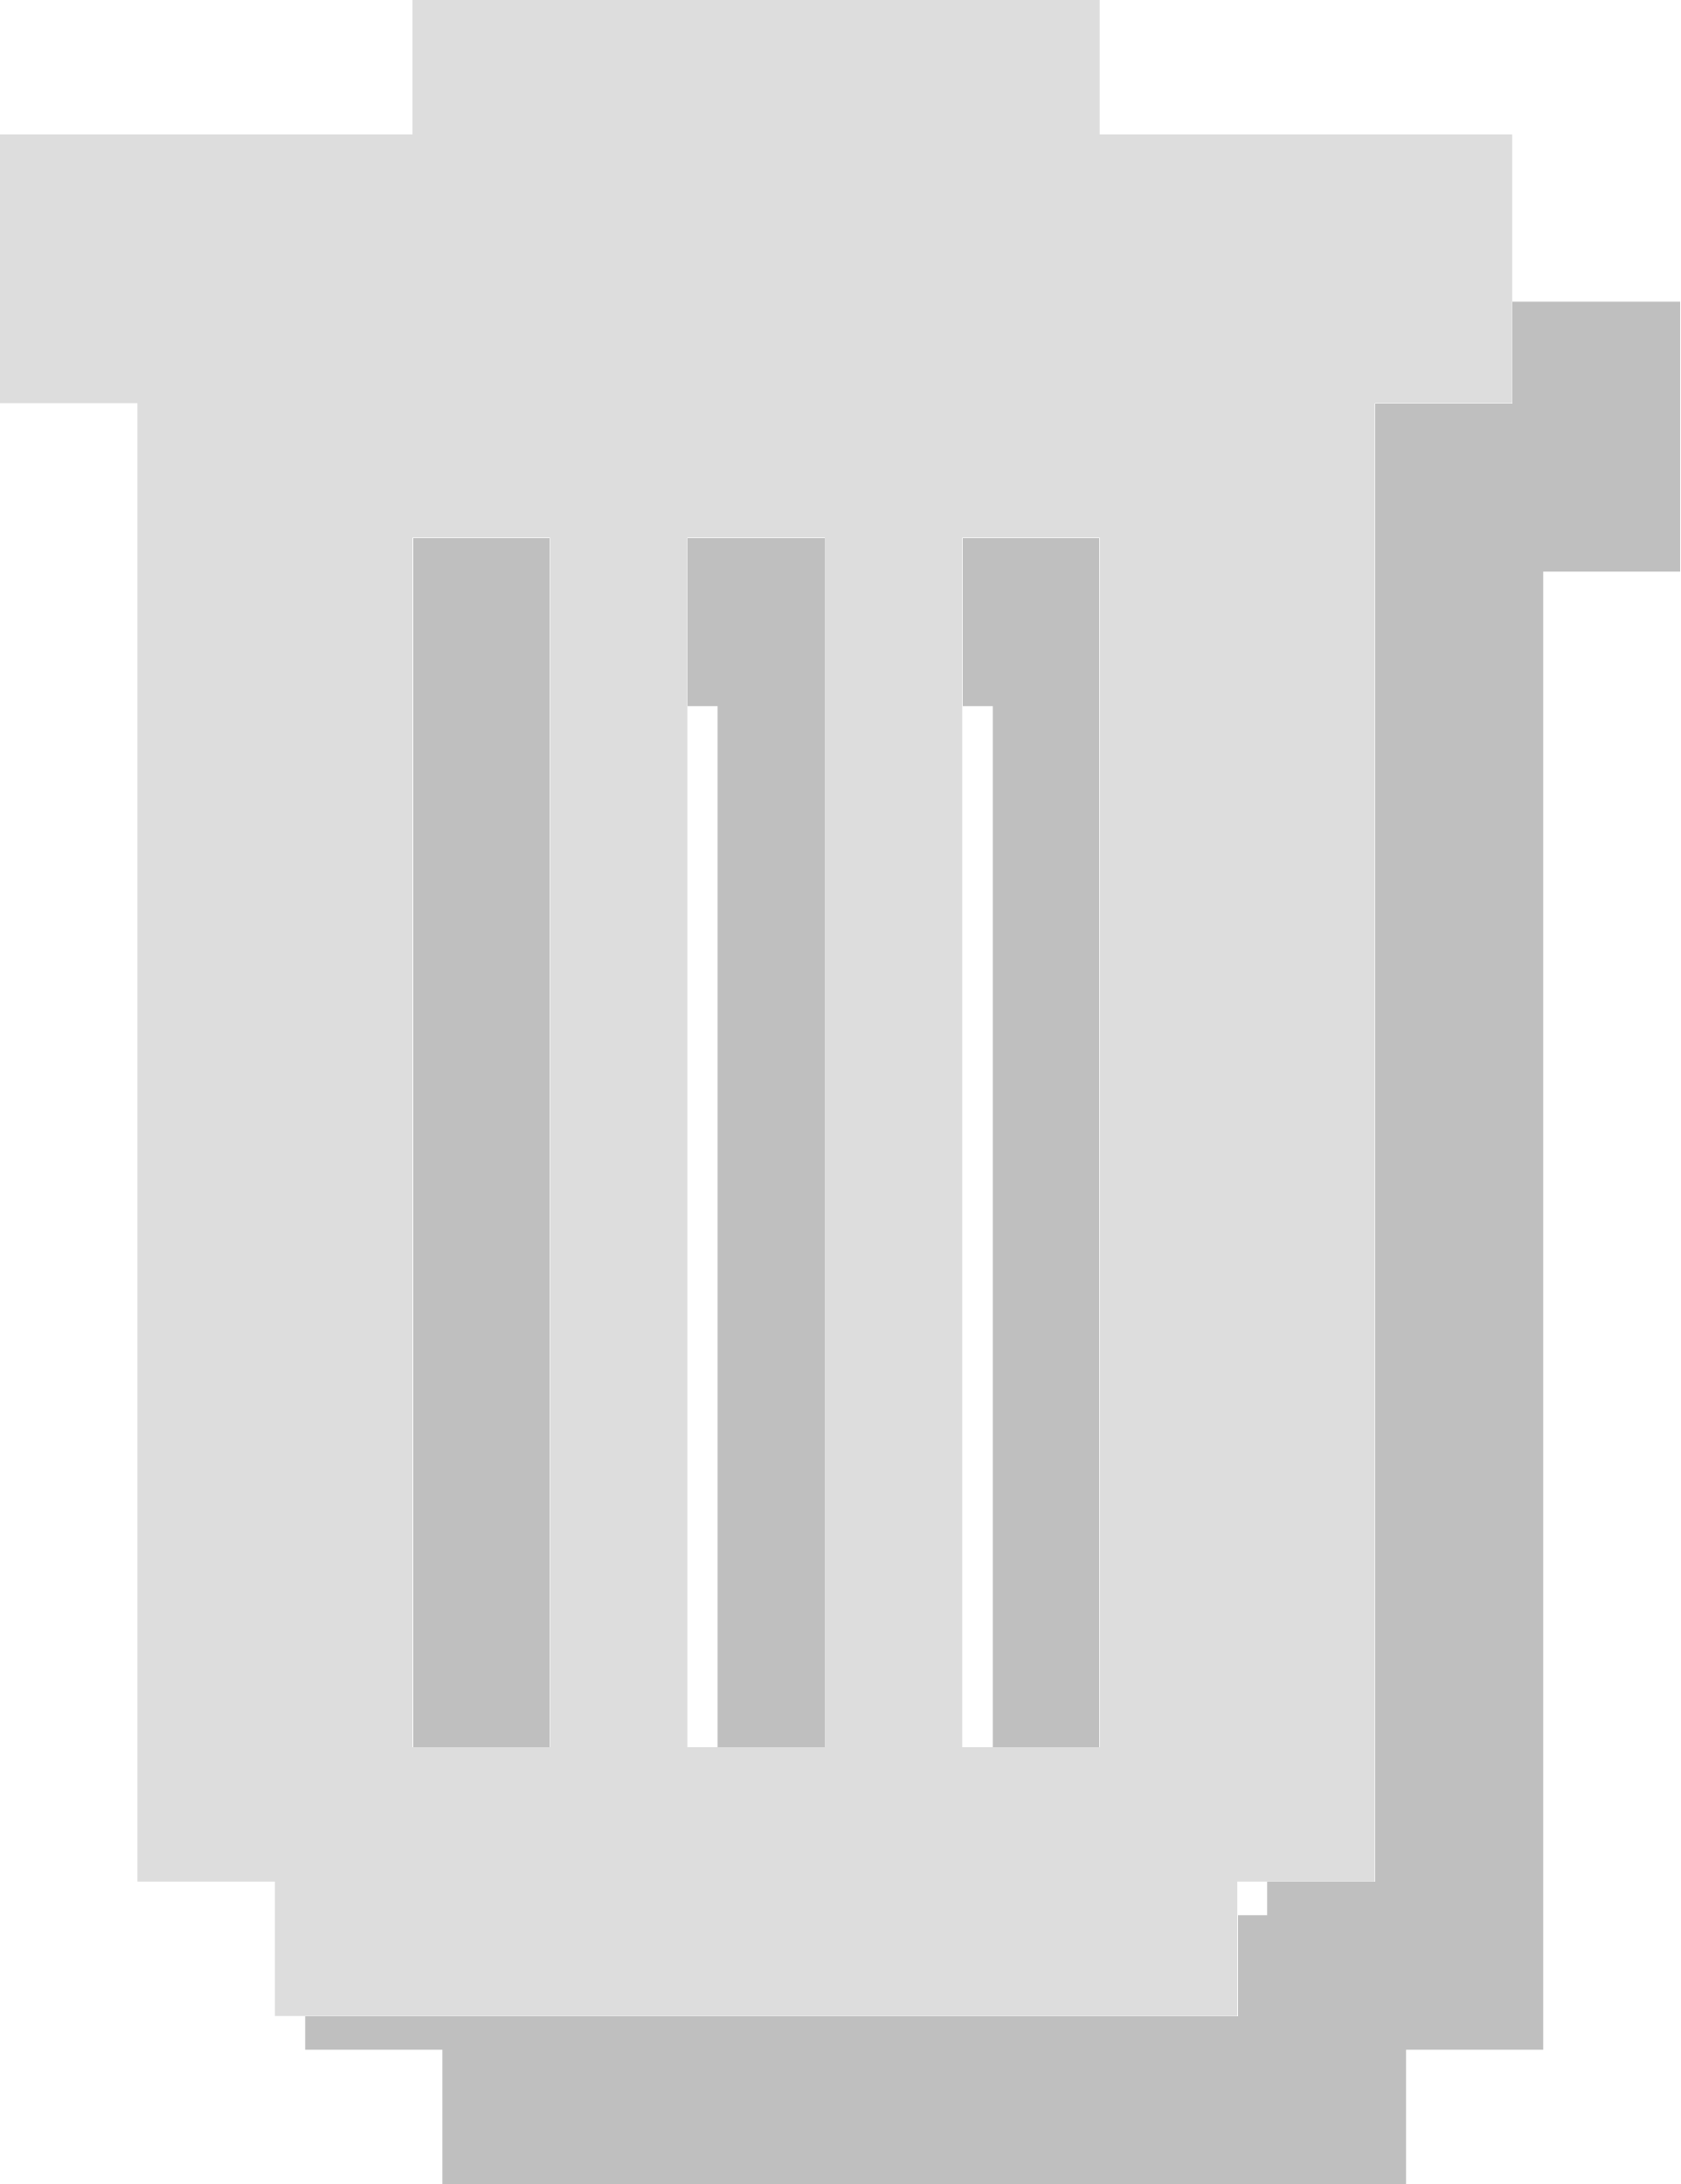
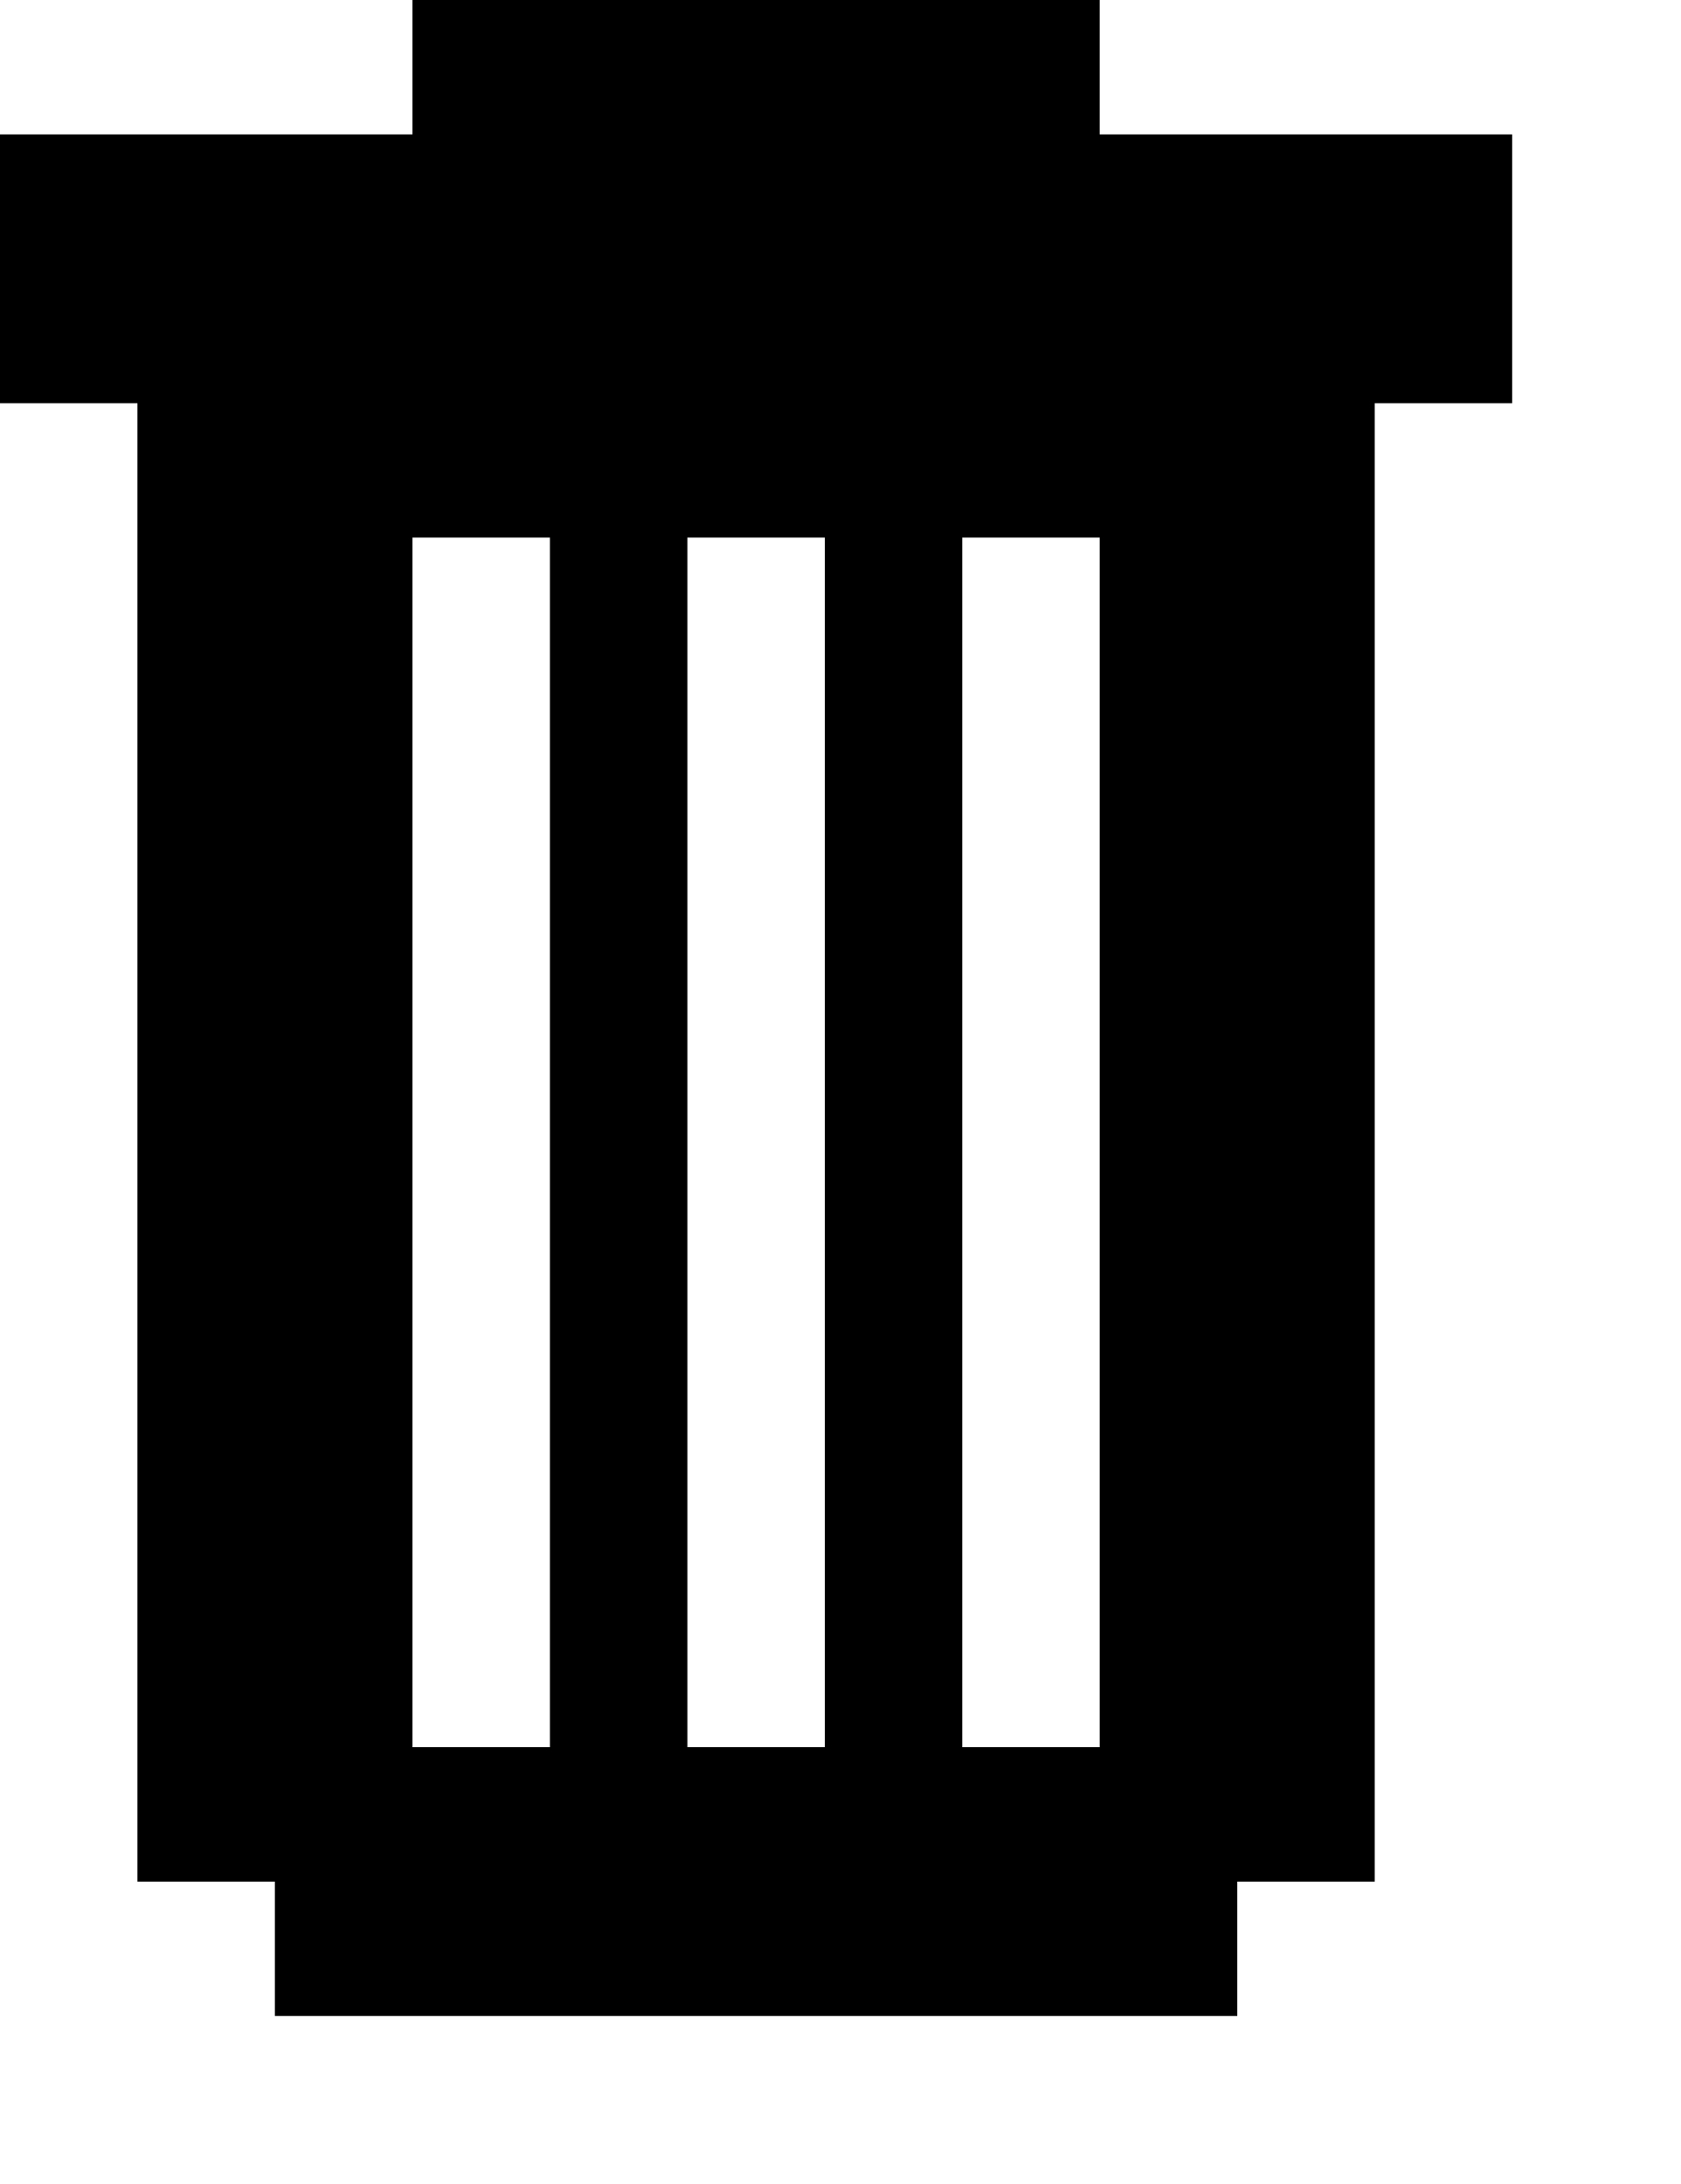
- <svg xmlns="http://www.w3.org/2000/svg" width="10" height="13" viewBox="0 0 10 13" fill="none">
-   <g filter="url(#filter0_d_7_255)">
-     <path fill-rule="evenodd" clip-rule="evenodd" d="M0 0.8H2.455V0H6.545V0.8H9V2.4H8.182V11.2H7.364V12H1.636V11.2H0.818V2.4H0V0.8ZM3.273 3.2H2.455V10.4H3.273V3.2ZM4.909 3.2H4.091V10.4H4.909V3.2ZM6.545 3.2H5.727V10.4H6.545V3.2Z" fill="#DDDDDD" />
+ <svg xmlns="http://www.w3.org/2000/svg" width="10" height="13" viewBox="0 0 10 13" fill="currentColor">
+   <g>
+     <path fill-rule="evenodd" clip-rule="evenodd" fill="currentColor" d="M0 0.8H2.455V0H6.545V0.8H9V2.4H8.182V11.2H7.364V12H1.636V11.2H0.818V2.4H0V0.8ZM3.273 3.2H2.455V10.4H3.273V3.2ZM4.909 3.2H4.091V10.4H4.909V3.2ZM6.545 3.2H5.727V10.4H6.545V3.2Z" />
  </g>
-   <defs>
-     <filter id="filter0_d_7_255" x="0" y="0" width="10" height="13" filterUnits="userSpaceOnUse" color-interpolation-filters="sRGB">
-       <feFlood flood-opacity="0" result="BackgroundImageFix" />
-       <feColorMatrix in="SourceAlpha" type="matrix" values="0 0 0 0 0 0 0 0 0 0 0 0 0 0 0 0 0 0 127 0" result="hardAlpha" />
-       <feOffset dx="1" dy="1" />
-       <feComposite in2="hardAlpha" operator="out" />
-       <feColorMatrix type="matrix" values="0 0 0 0 0 0 0 0 0 0 0 0 0 0 0 0 0 0 0.25 0" />
-       <feBlend mode="normal" in2="BackgroundImageFix" result="effect1_dropShadow_7_255" />
-       <feBlend mode="normal" in="SourceGraphic" in2="effect1_dropShadow_7_255" result="shape" />
-     </filter>
-   </defs>
</svg>
